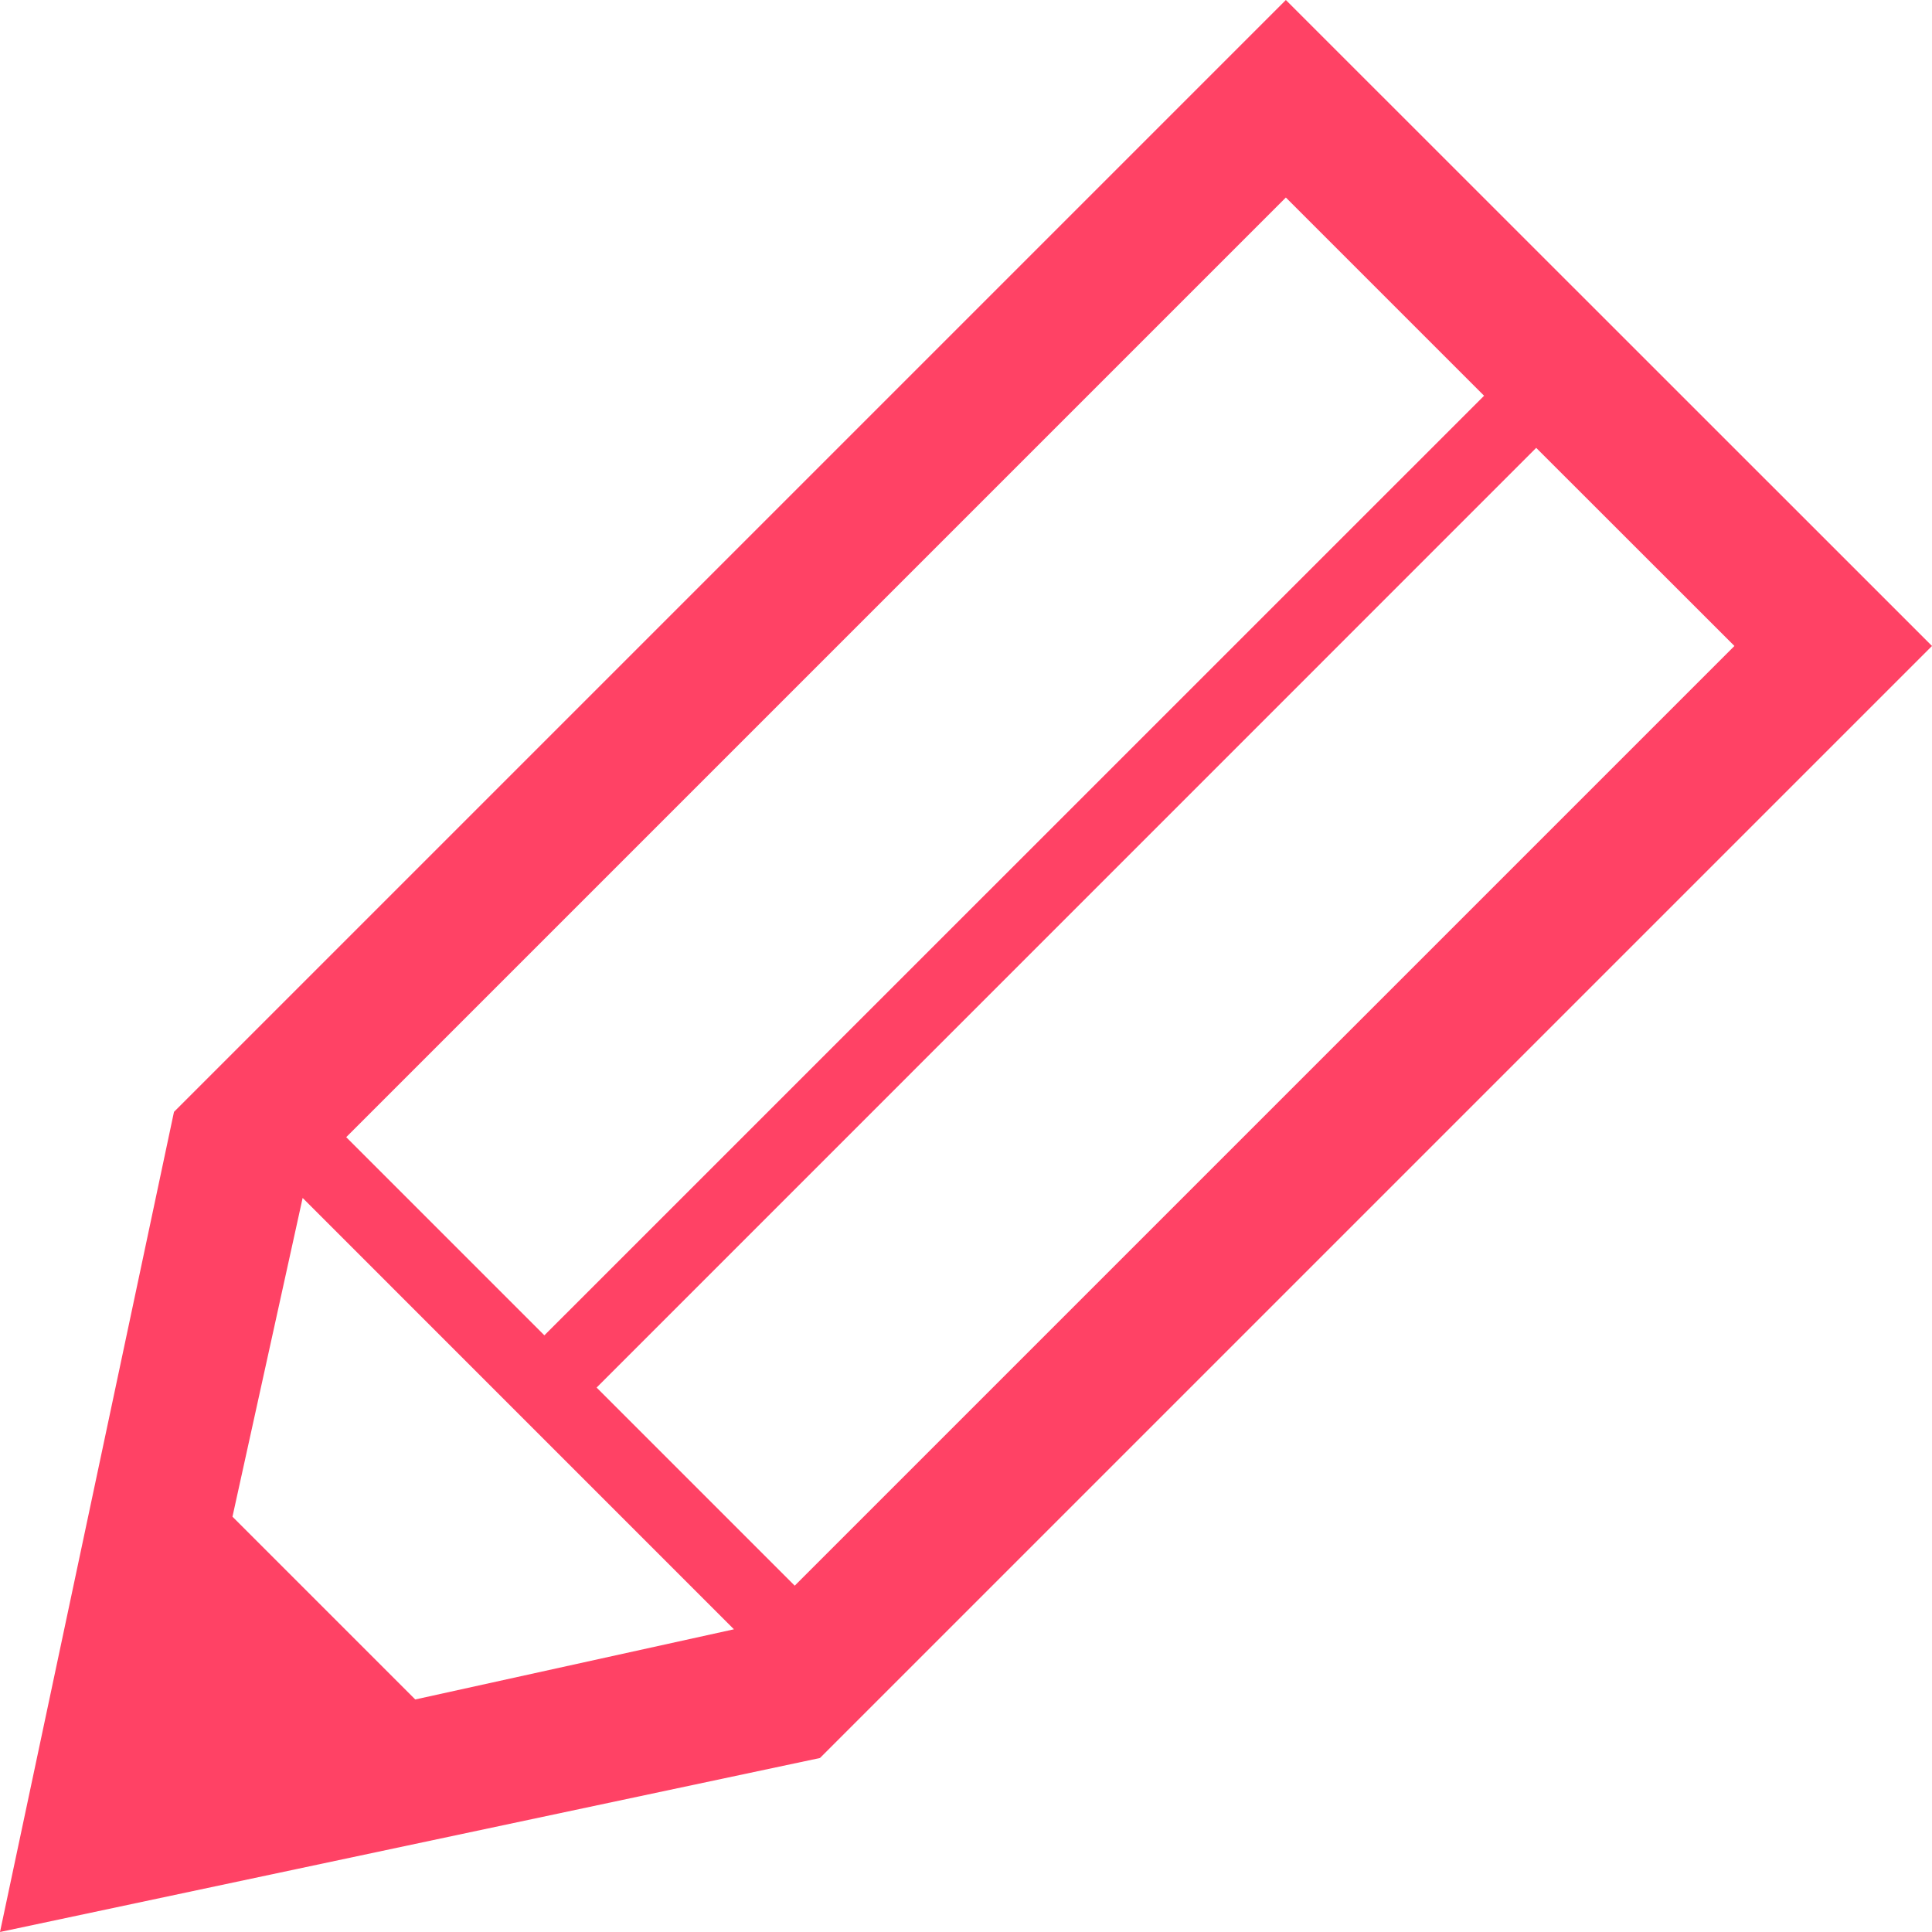
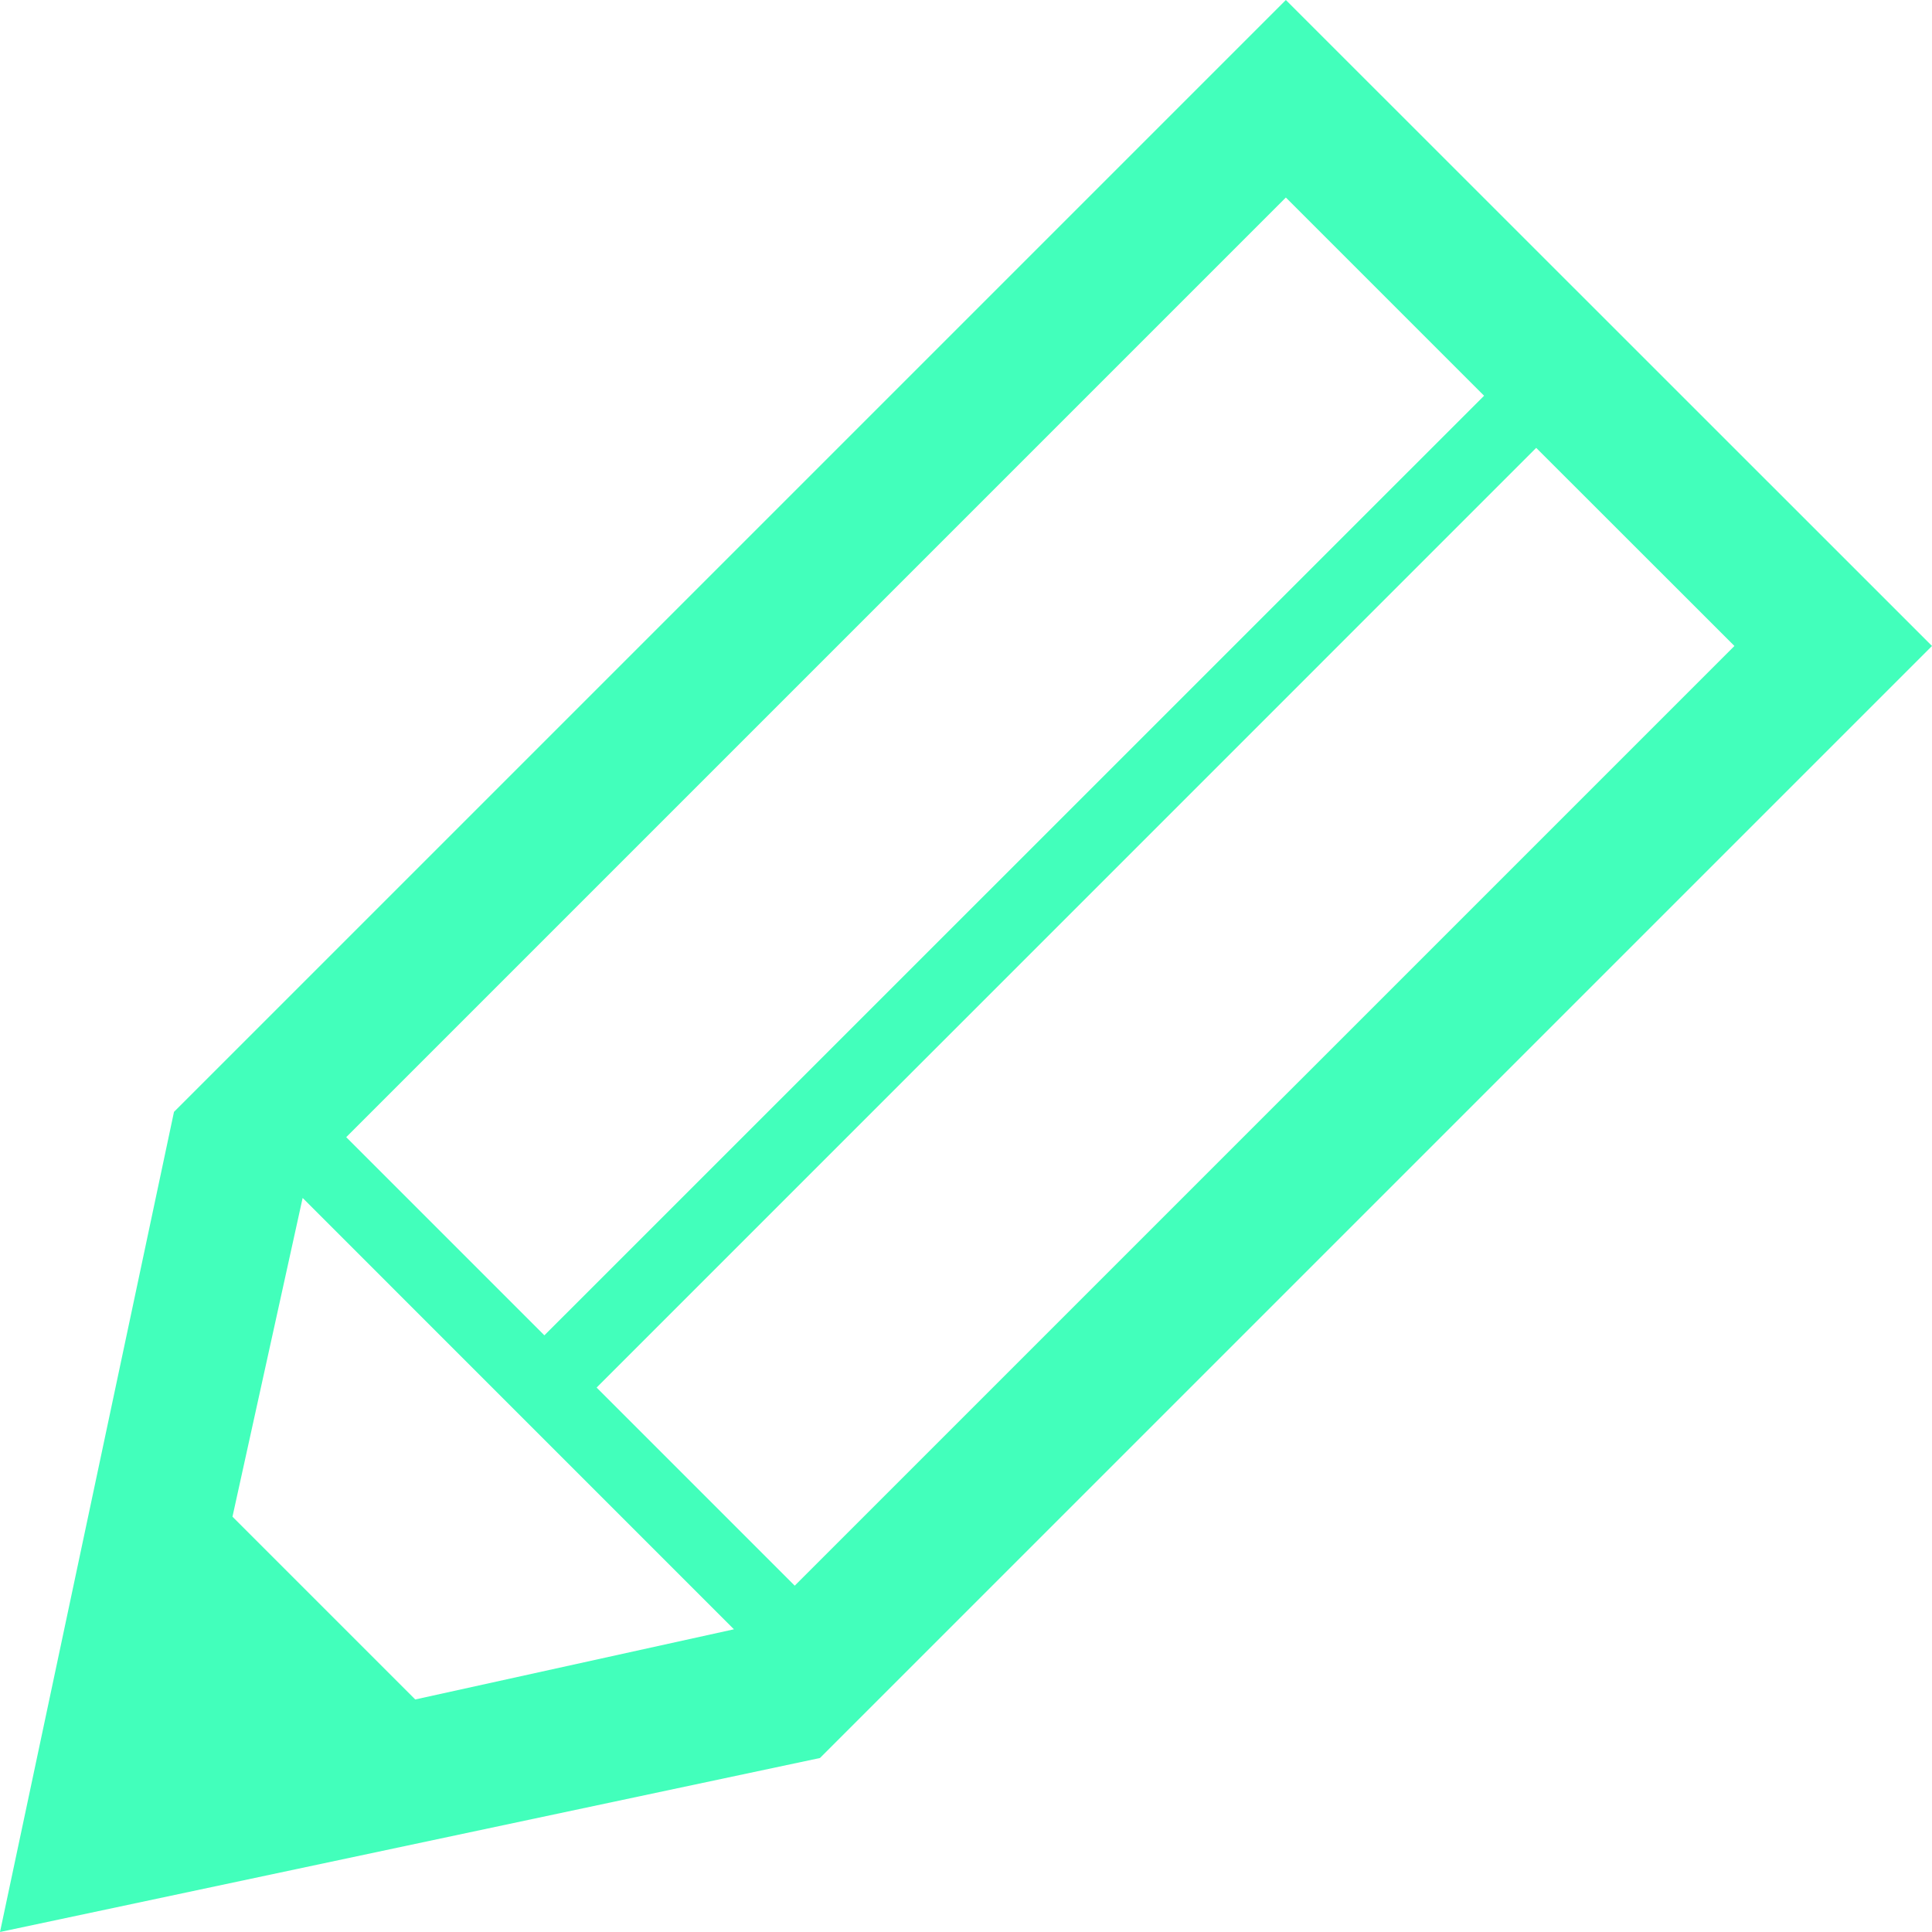
<svg xmlns="http://www.w3.org/2000/svg" version="1.1" id="_x32_" x="0px" y="0px" width="512px" height="512px" viewBox="0 0 512 512" style="width: 256px; height: 256px; opacity: 1;" xml:space="preserve">
  <style type="text/css">

	.st0{fill:#4B4B4B;}

</style>
  <g>
-     <path class="st0" d="M340.766,0L46.109,294.656L0,512l217.297-46.109L512,171.188L340.766,0z M340.766,52.344l52.531,52.531   l-249.031,249L91.75,301.359L340.766,52.344z M110.047,450.375l-48.438-48.438l18.594-84.469L194.5,431.781L110.047,450.375z    M210.609,420.219l-52.5-52.5l249-249.031l52.531,52.5L210.609,420.219z" style="fill: rgb(255, 66, 101);" />
+     <path class="st0" d="M340.766,0L46.109,294.656L0,512l217.297-46.109L512,171.188L340.766,0z M340.766,52.344l52.531,52.531   l-249.031,249L91.75,301.359L340.766,52.344z M110.047,450.375l-48.438-48.438l18.594-84.469L194.5,431.781L110.047,450.375z    M210.609,420.219l-52.5-52.5l249-249.031l52.531,52.5L210.609,420.219z" style="fill: rgb(66, 255, 187);" />
  </g>
</svg>
